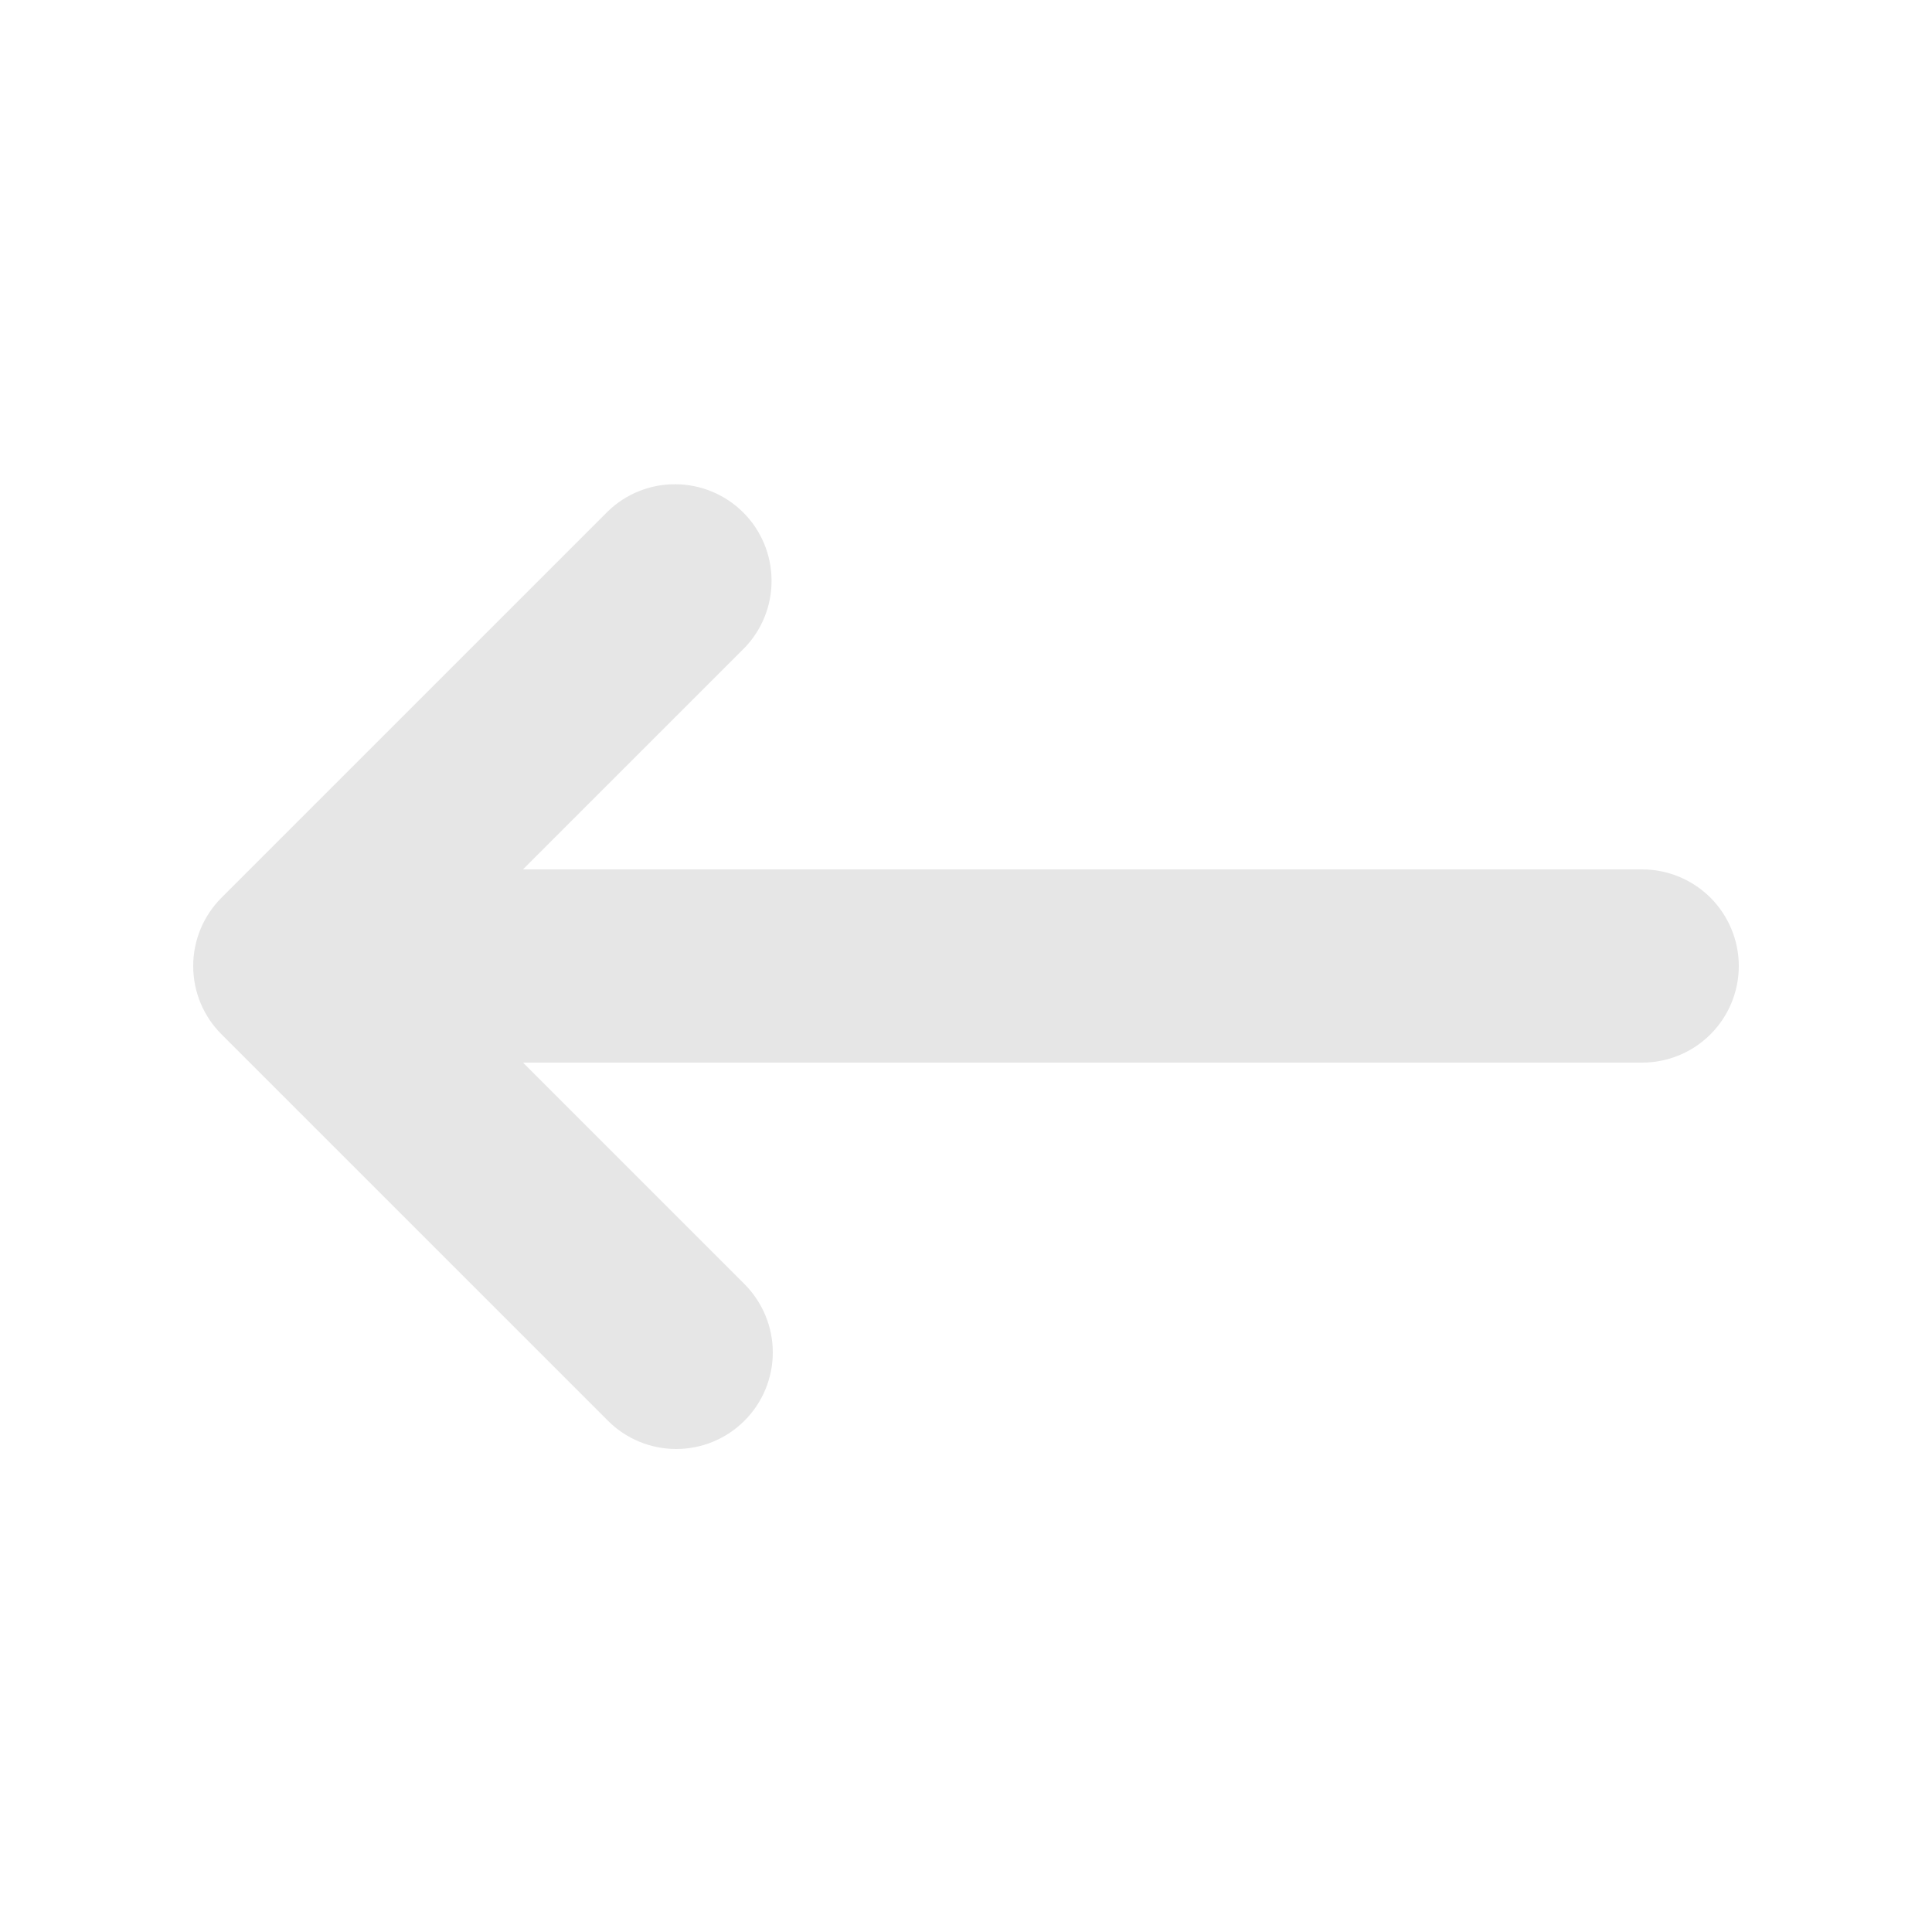
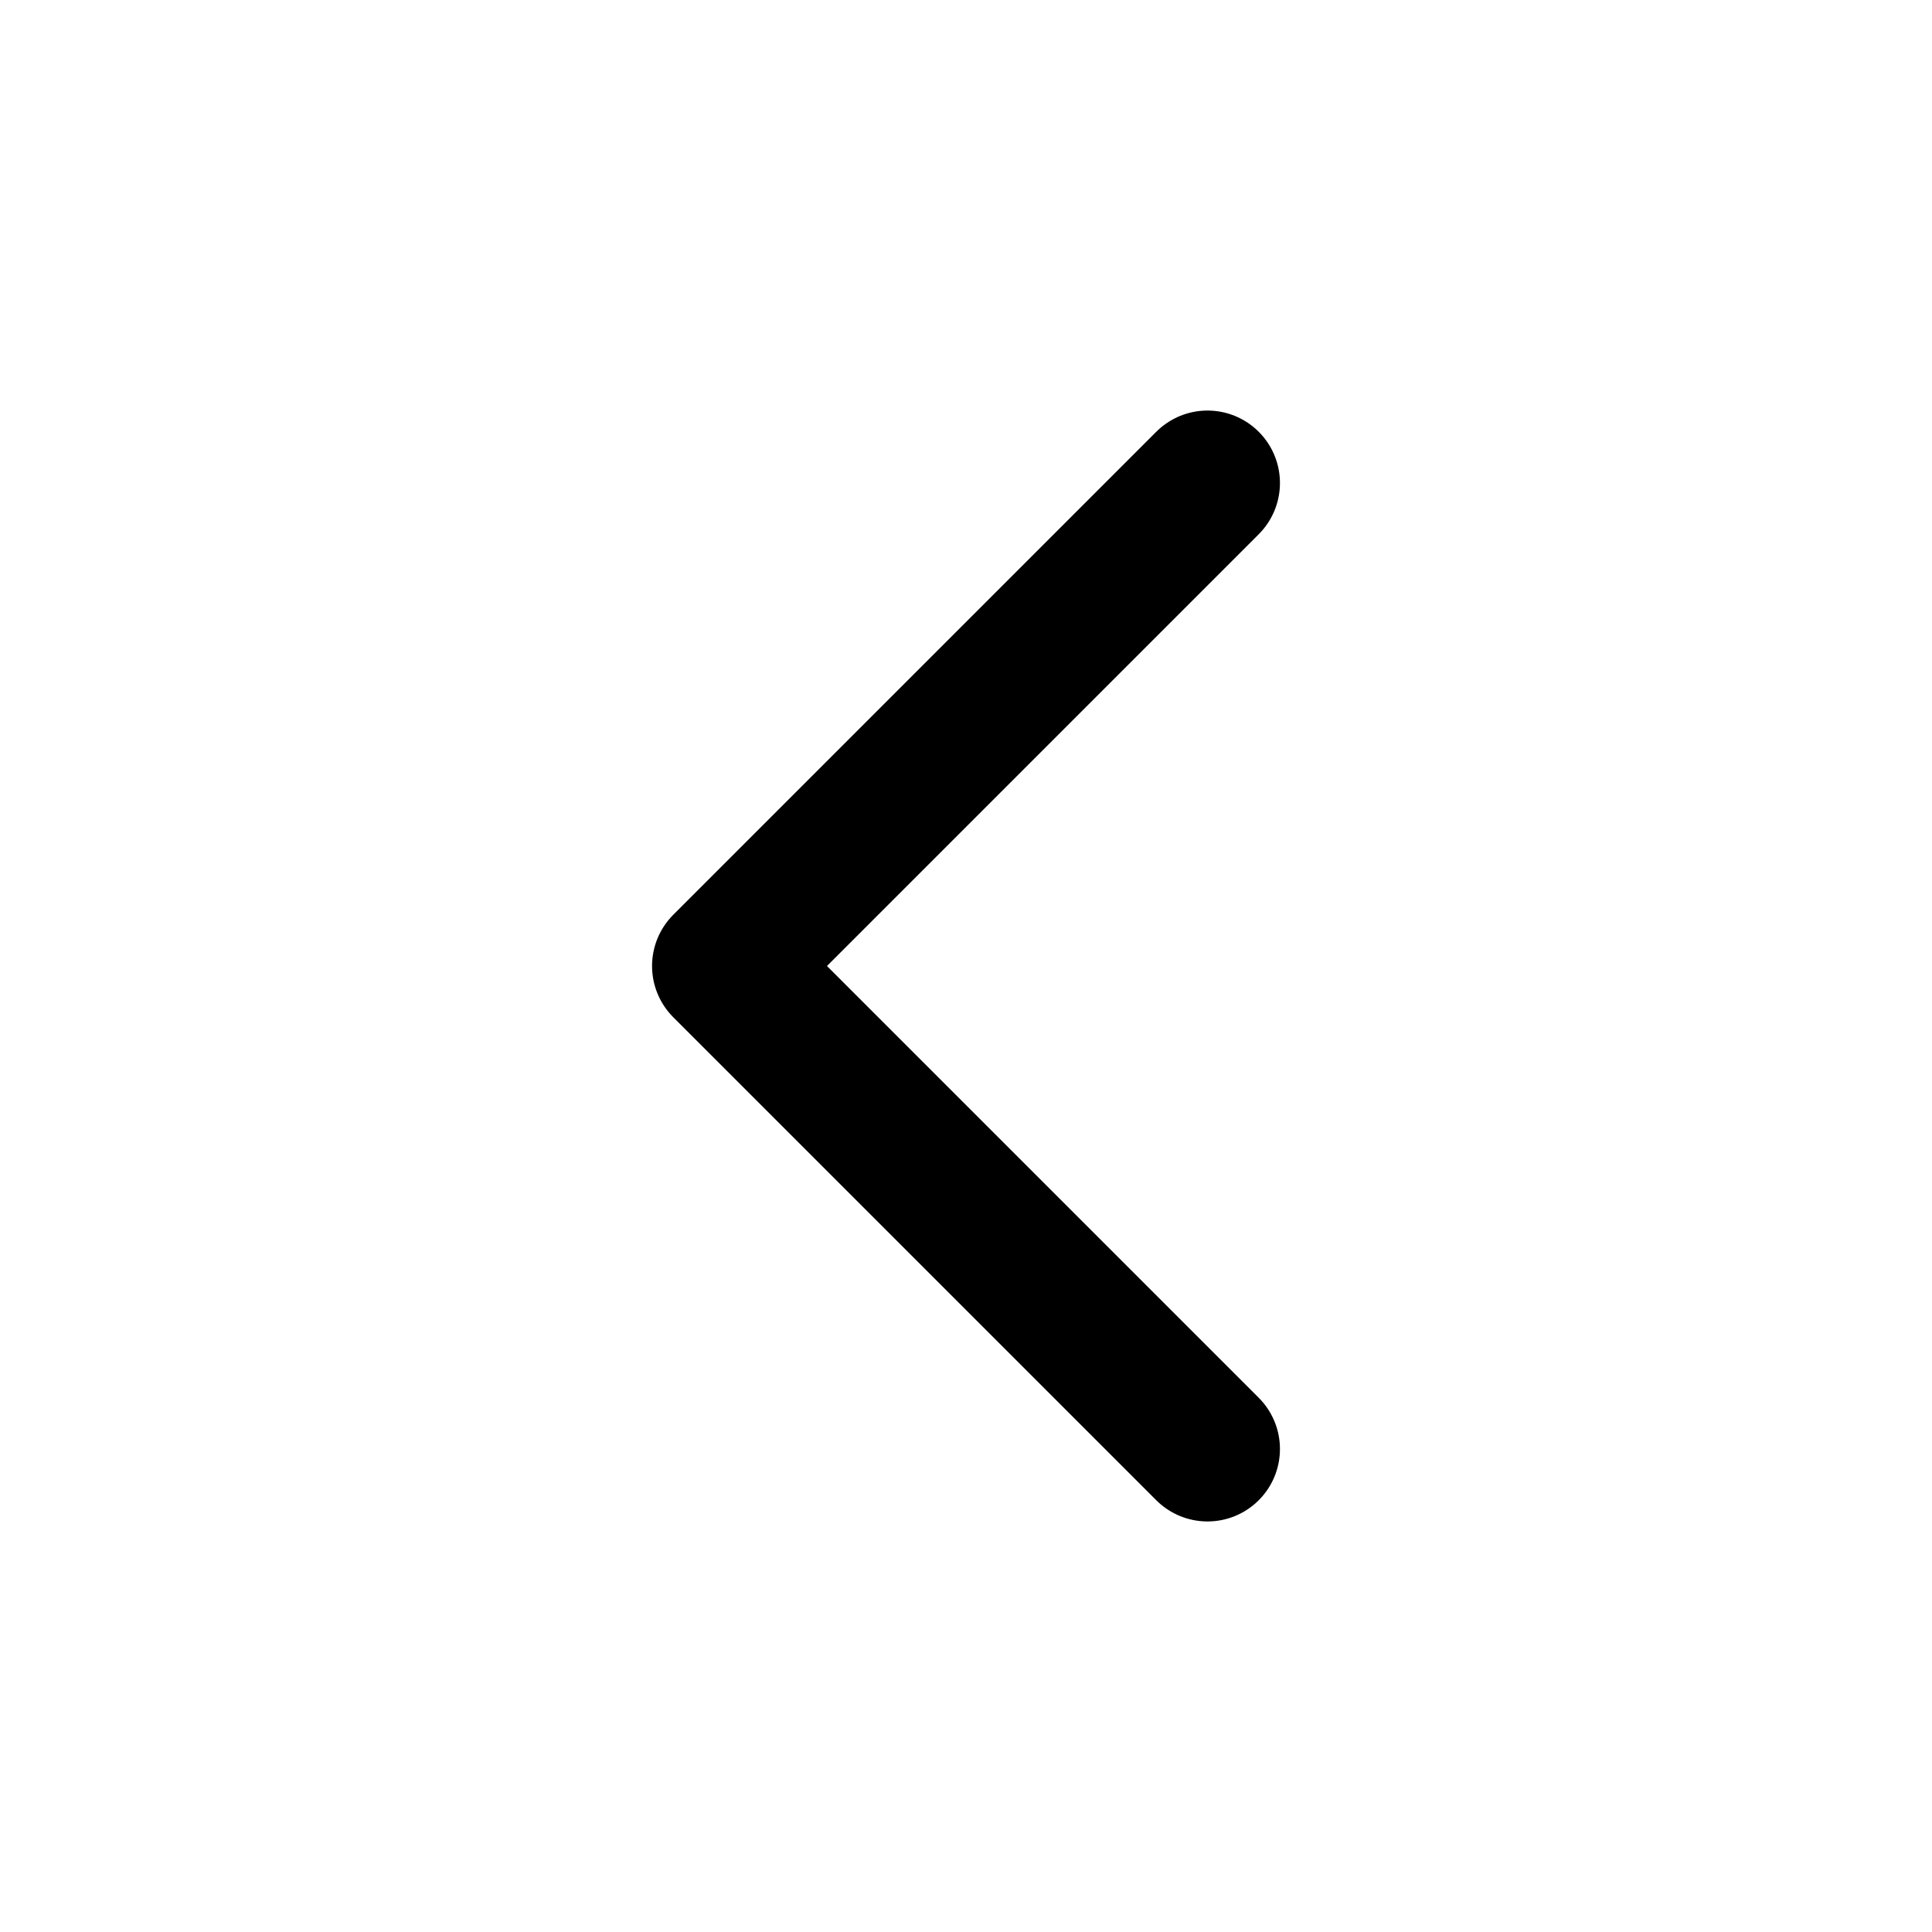
- <svg xmlns="http://www.w3.org/2000/svg" width="20" height="20" viewBox="0 0 20 20" fill="none">
-   <path fill-rule="evenodd" clip-rule="evenodd" d="M7.707 14.707C7.519 14.895 7.265 15 7 15C6.735 15 6.48 14.895 6.293 14.707L2.293 10.707C2.105 10.52 2 10.266 2 10C2 9.735 2.105 9.481 2.293 9.293L6.293 5.293C6.481 5.111 6.734 5.01 6.996 5.013C7.258 5.015 7.509 5.12 7.695 5.306C7.88 5.491 7.985 5.742 7.987 6.004C7.99 6.266 7.889 6.519 7.707 6.707L5.414 9H17C17.265 9 17.519 9.106 17.707 9.293C17.894 9.481 18 9.735 18 10C18 10.266 17.894 10.52 17.707 10.707C17.519 10.895 17.265 11 17 11H5.414L7.707 13.293C7.894 13.481 8 13.735 8 14C8 14.266 7.894 14.52 7.707 14.707Z" fill="#E6E6E6" />
+ <svg xmlns="http://www.w3.org/2000/svg" width="24" height="24" viewBox="0 0 24 24" fill="none">
+   <path d="M15 6L9 12L15 18" stroke="black" stroke-width="1.8" stroke-linecap="round" stroke-linejoin="round" />
</svg>
